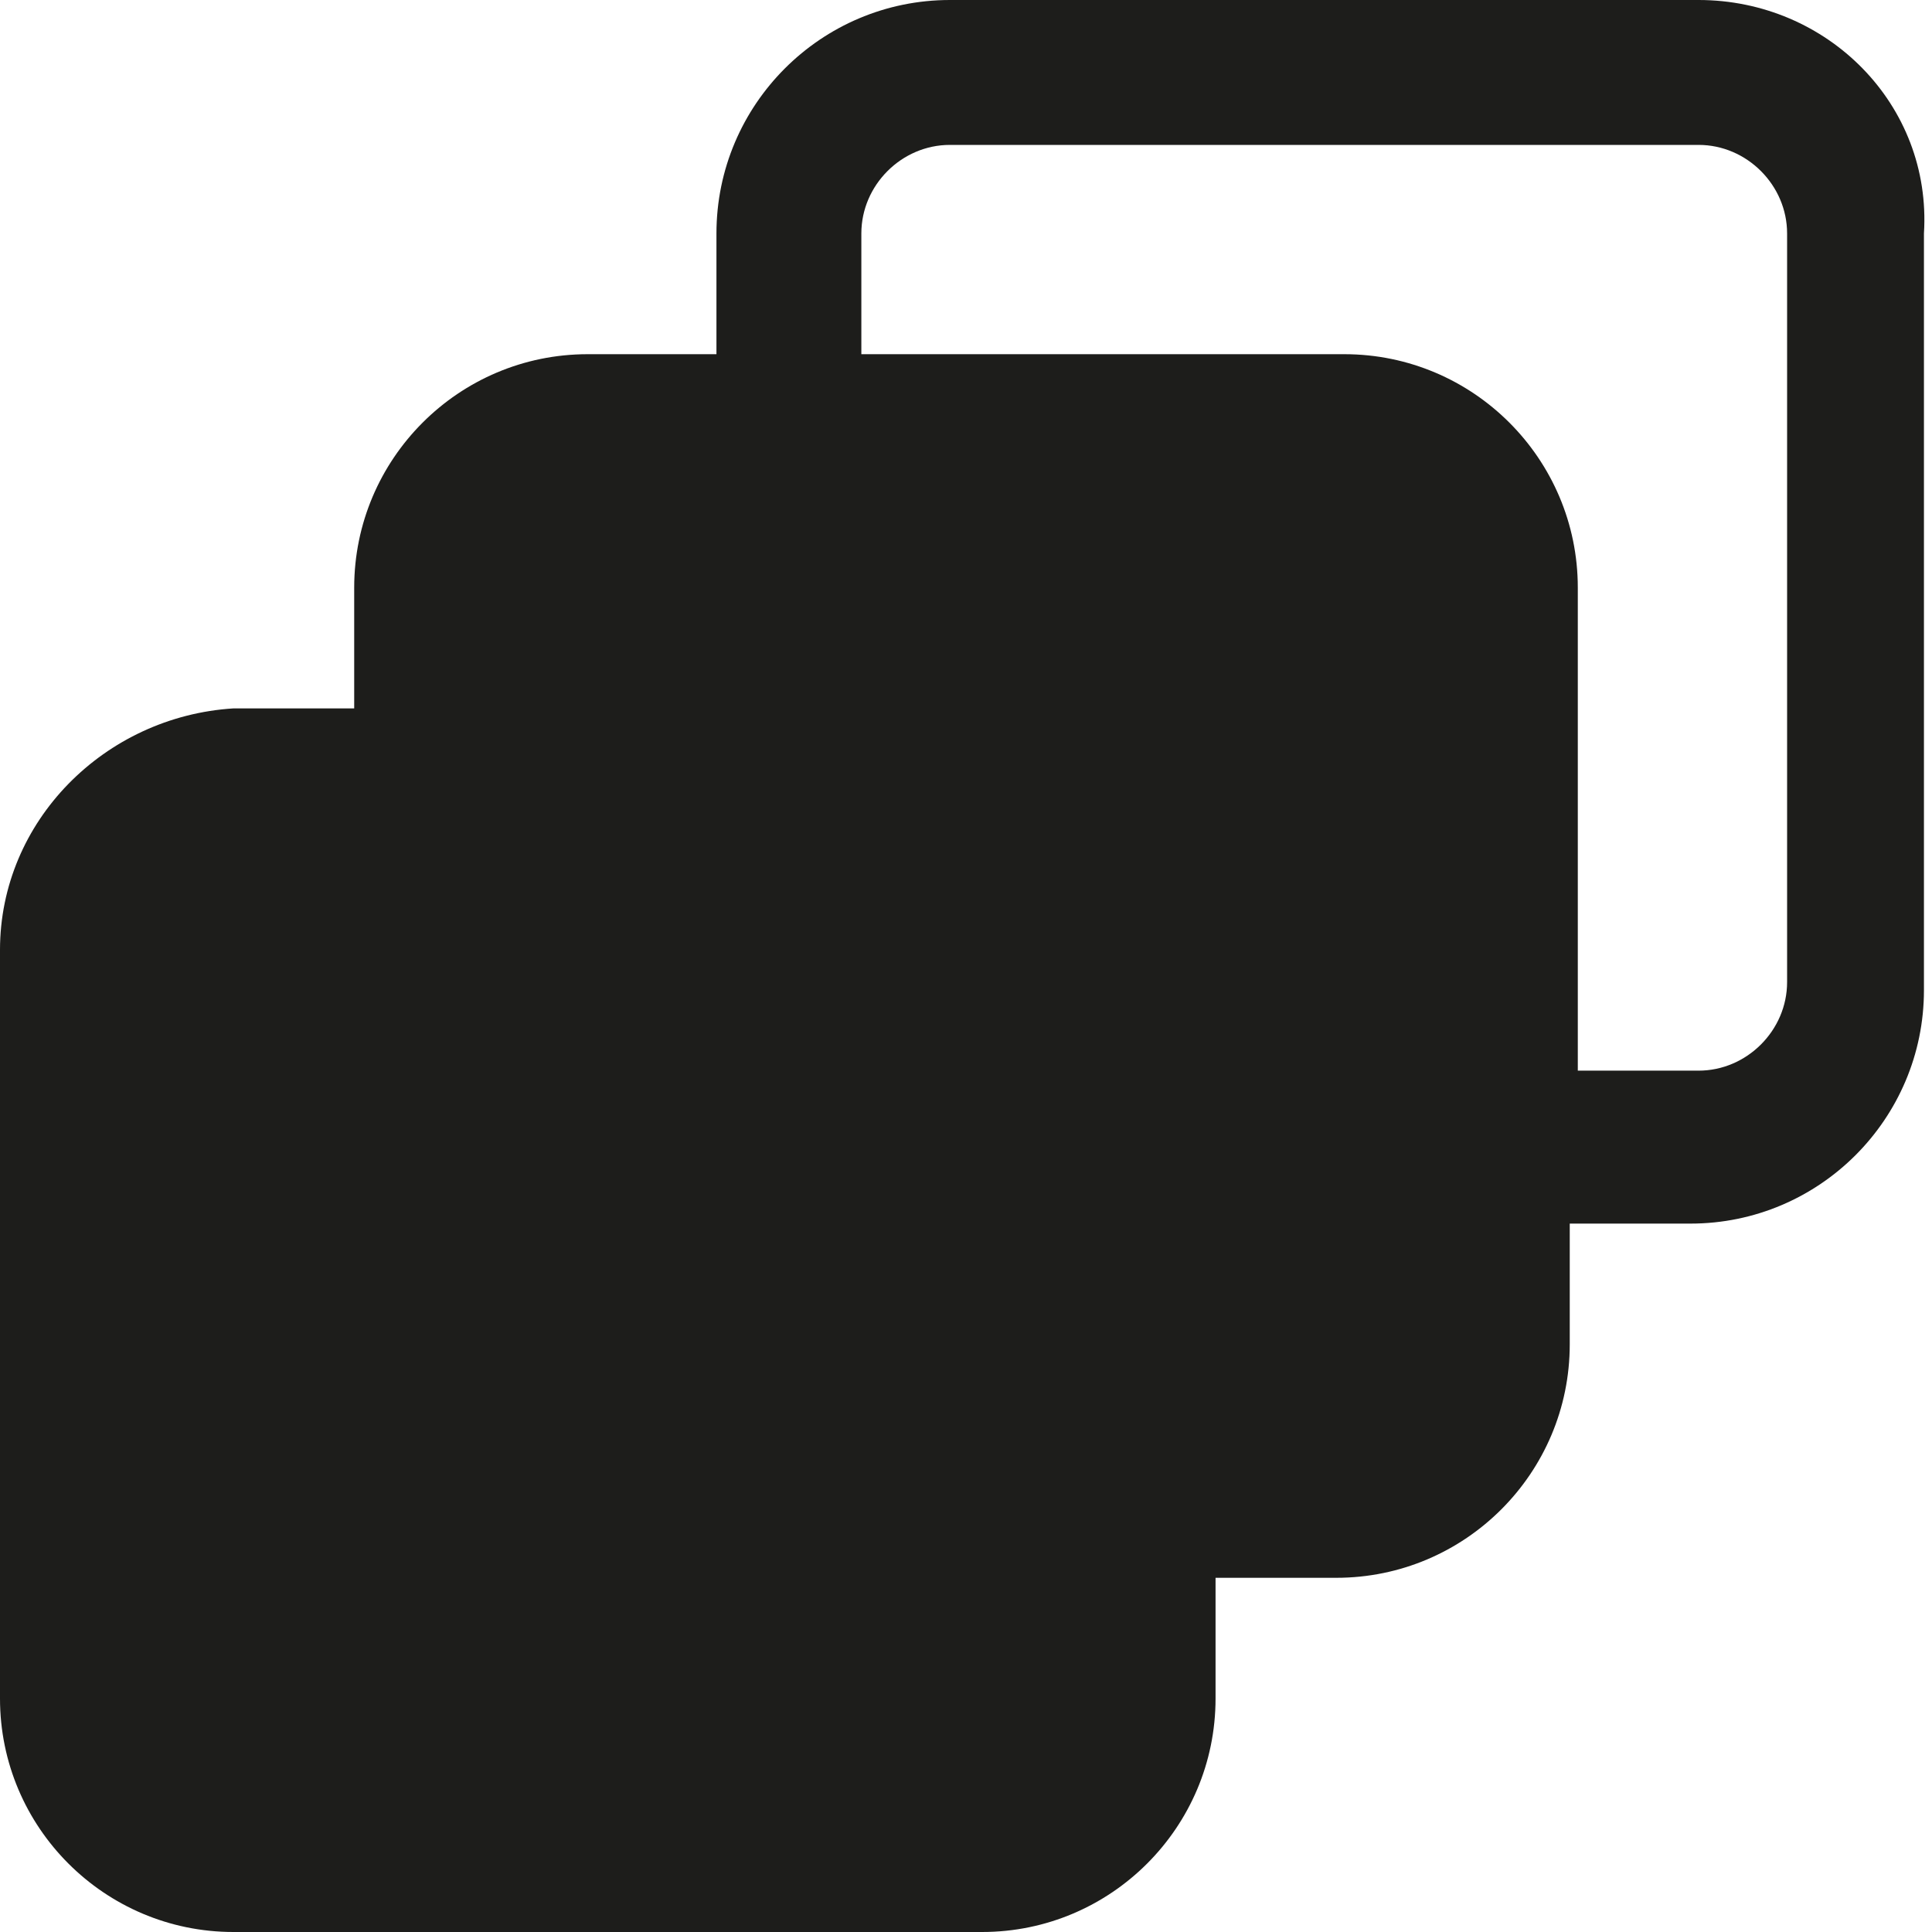
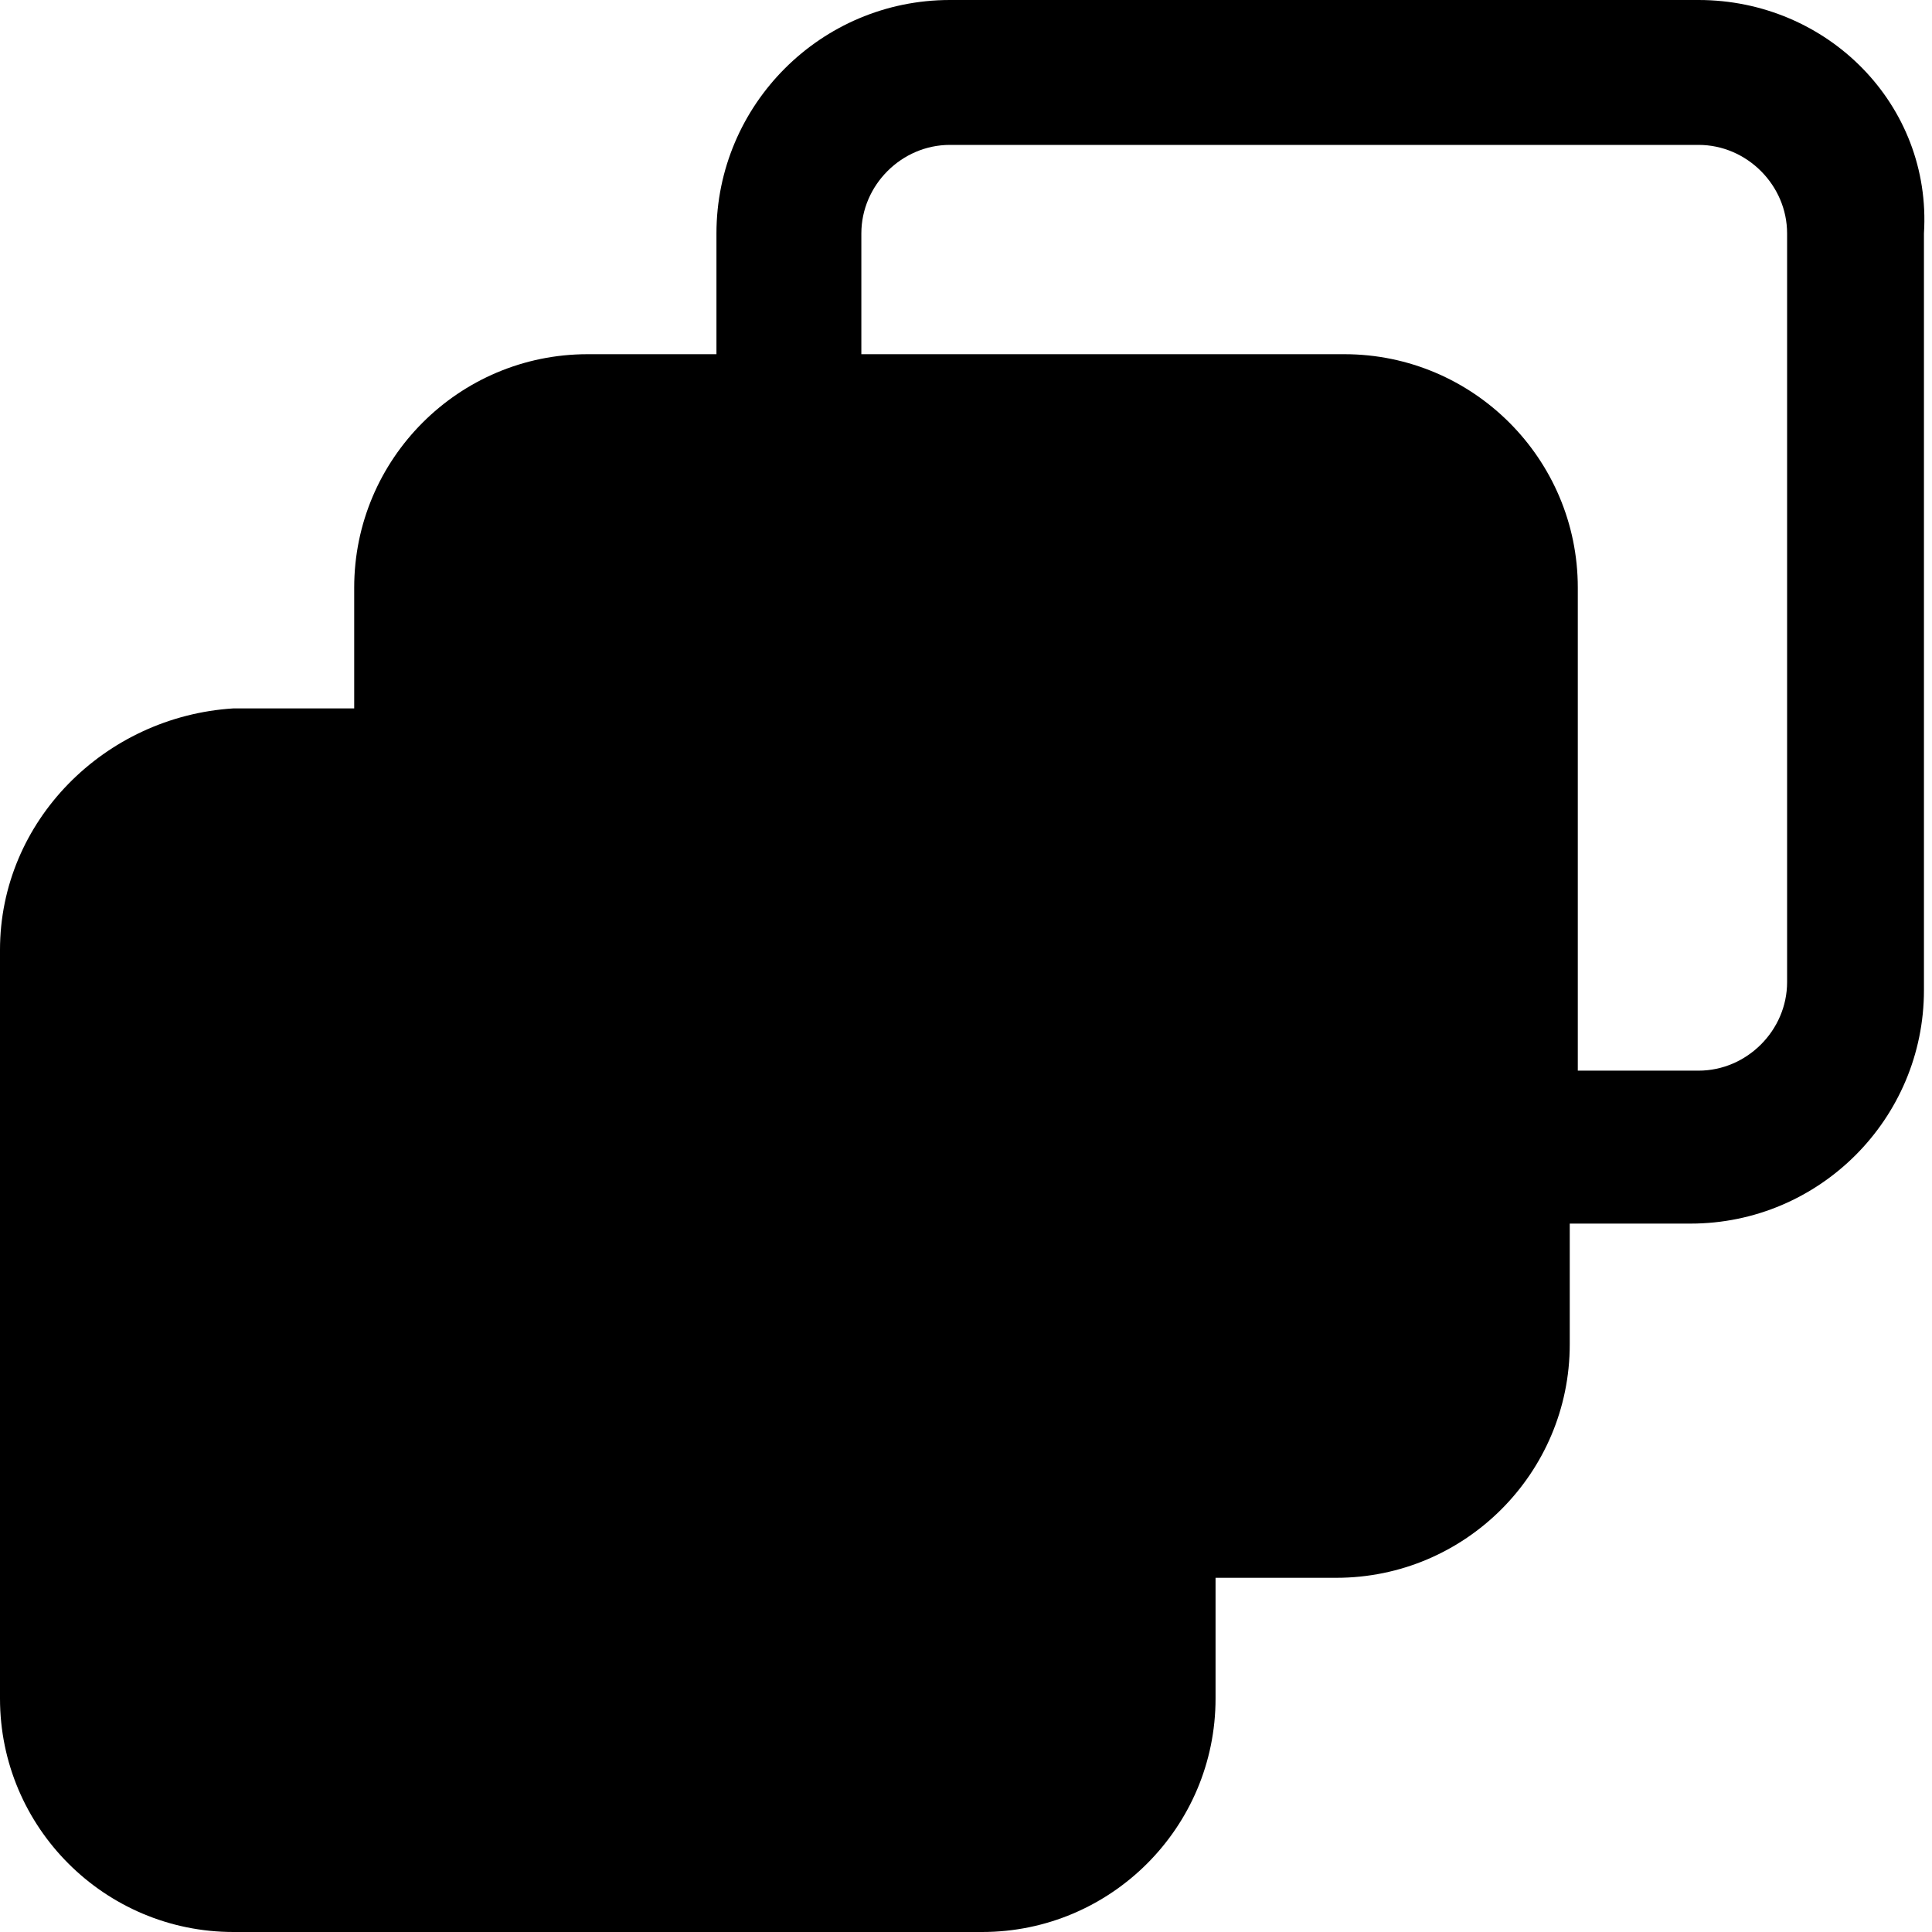
<svg xmlns="http://www.w3.org/2000/svg" version="1.1" id="Réteg_3" x="0px" y="0px" viewBox="0 0 24 24" style="enable-background:new 0 0 24 24;" xml:space="preserve">
-   <style type="text/css">
- 		.st0 {
- 			fill: #1d1d1b;
- 		}
- 	</style>
-   <path class="st0" d="M21.1,0h-9.3c-1.6,0-2.9,1.3-2.9,2.9v1.5H7.3c-1.6,0-2.9,1.3-2.9,2.9v1.5H2.9C1.3,8.9,0,10.2,0,11.8v9.3  C0,22.7,1.3,24,2.9,24h9.3c1.6,0,2.9-1.3,2.9-2.9v-1.5h1.5c1.6,0,2.9-1.3,2.9-2.9v-1.5h1.5c1.6,0,2.9-1.3,2.9-2.9V2.9  C24,1.3,22.7,0,21.1,0z M22.2,12.2c0,0.6-0.5,1.1-1.1,1.1h-1.5v-6c0-1.6-1.3-2.9-2.9-2.9h-6V2.9c0-0.6,0.5-1.1,1.1-1.1h9.3  c0.6,0,1.1,0.5,1.1,1.1V12.2z" />
+   <path d="M21.1,0h-9.3c-1.6,0-2.9,1.3-2.9,2.9v1.5H7.3c-1.6,0-2.9,1.3-2.9,2.9v1.5H2.9C1.3,8.9,0,10.2,0,11.8v9.3  C0,22.7,1.3,24,2.9,24h9.3c1.6,0,2.9-1.3,2.9-2.9v-1.5h1.5c1.6,0,2.9-1.3,2.9-2.9v-1.5h1.5c1.6,0,2.9-1.3,2.9-2.9V2.9  C24,1.3,22.7,0,21.1,0z M22.2,12.2c0,0.6-0.5,1.1-1.1,1.1h-1.5v-6c0-1.6-1.3-2.9-2.9-2.9h-6V2.9c0-0.6,0.5-1.1,1.1-1.1h9.3  c0.6,0,1.1,0.5,1.1,1.1V12.2z" />
</svg>
